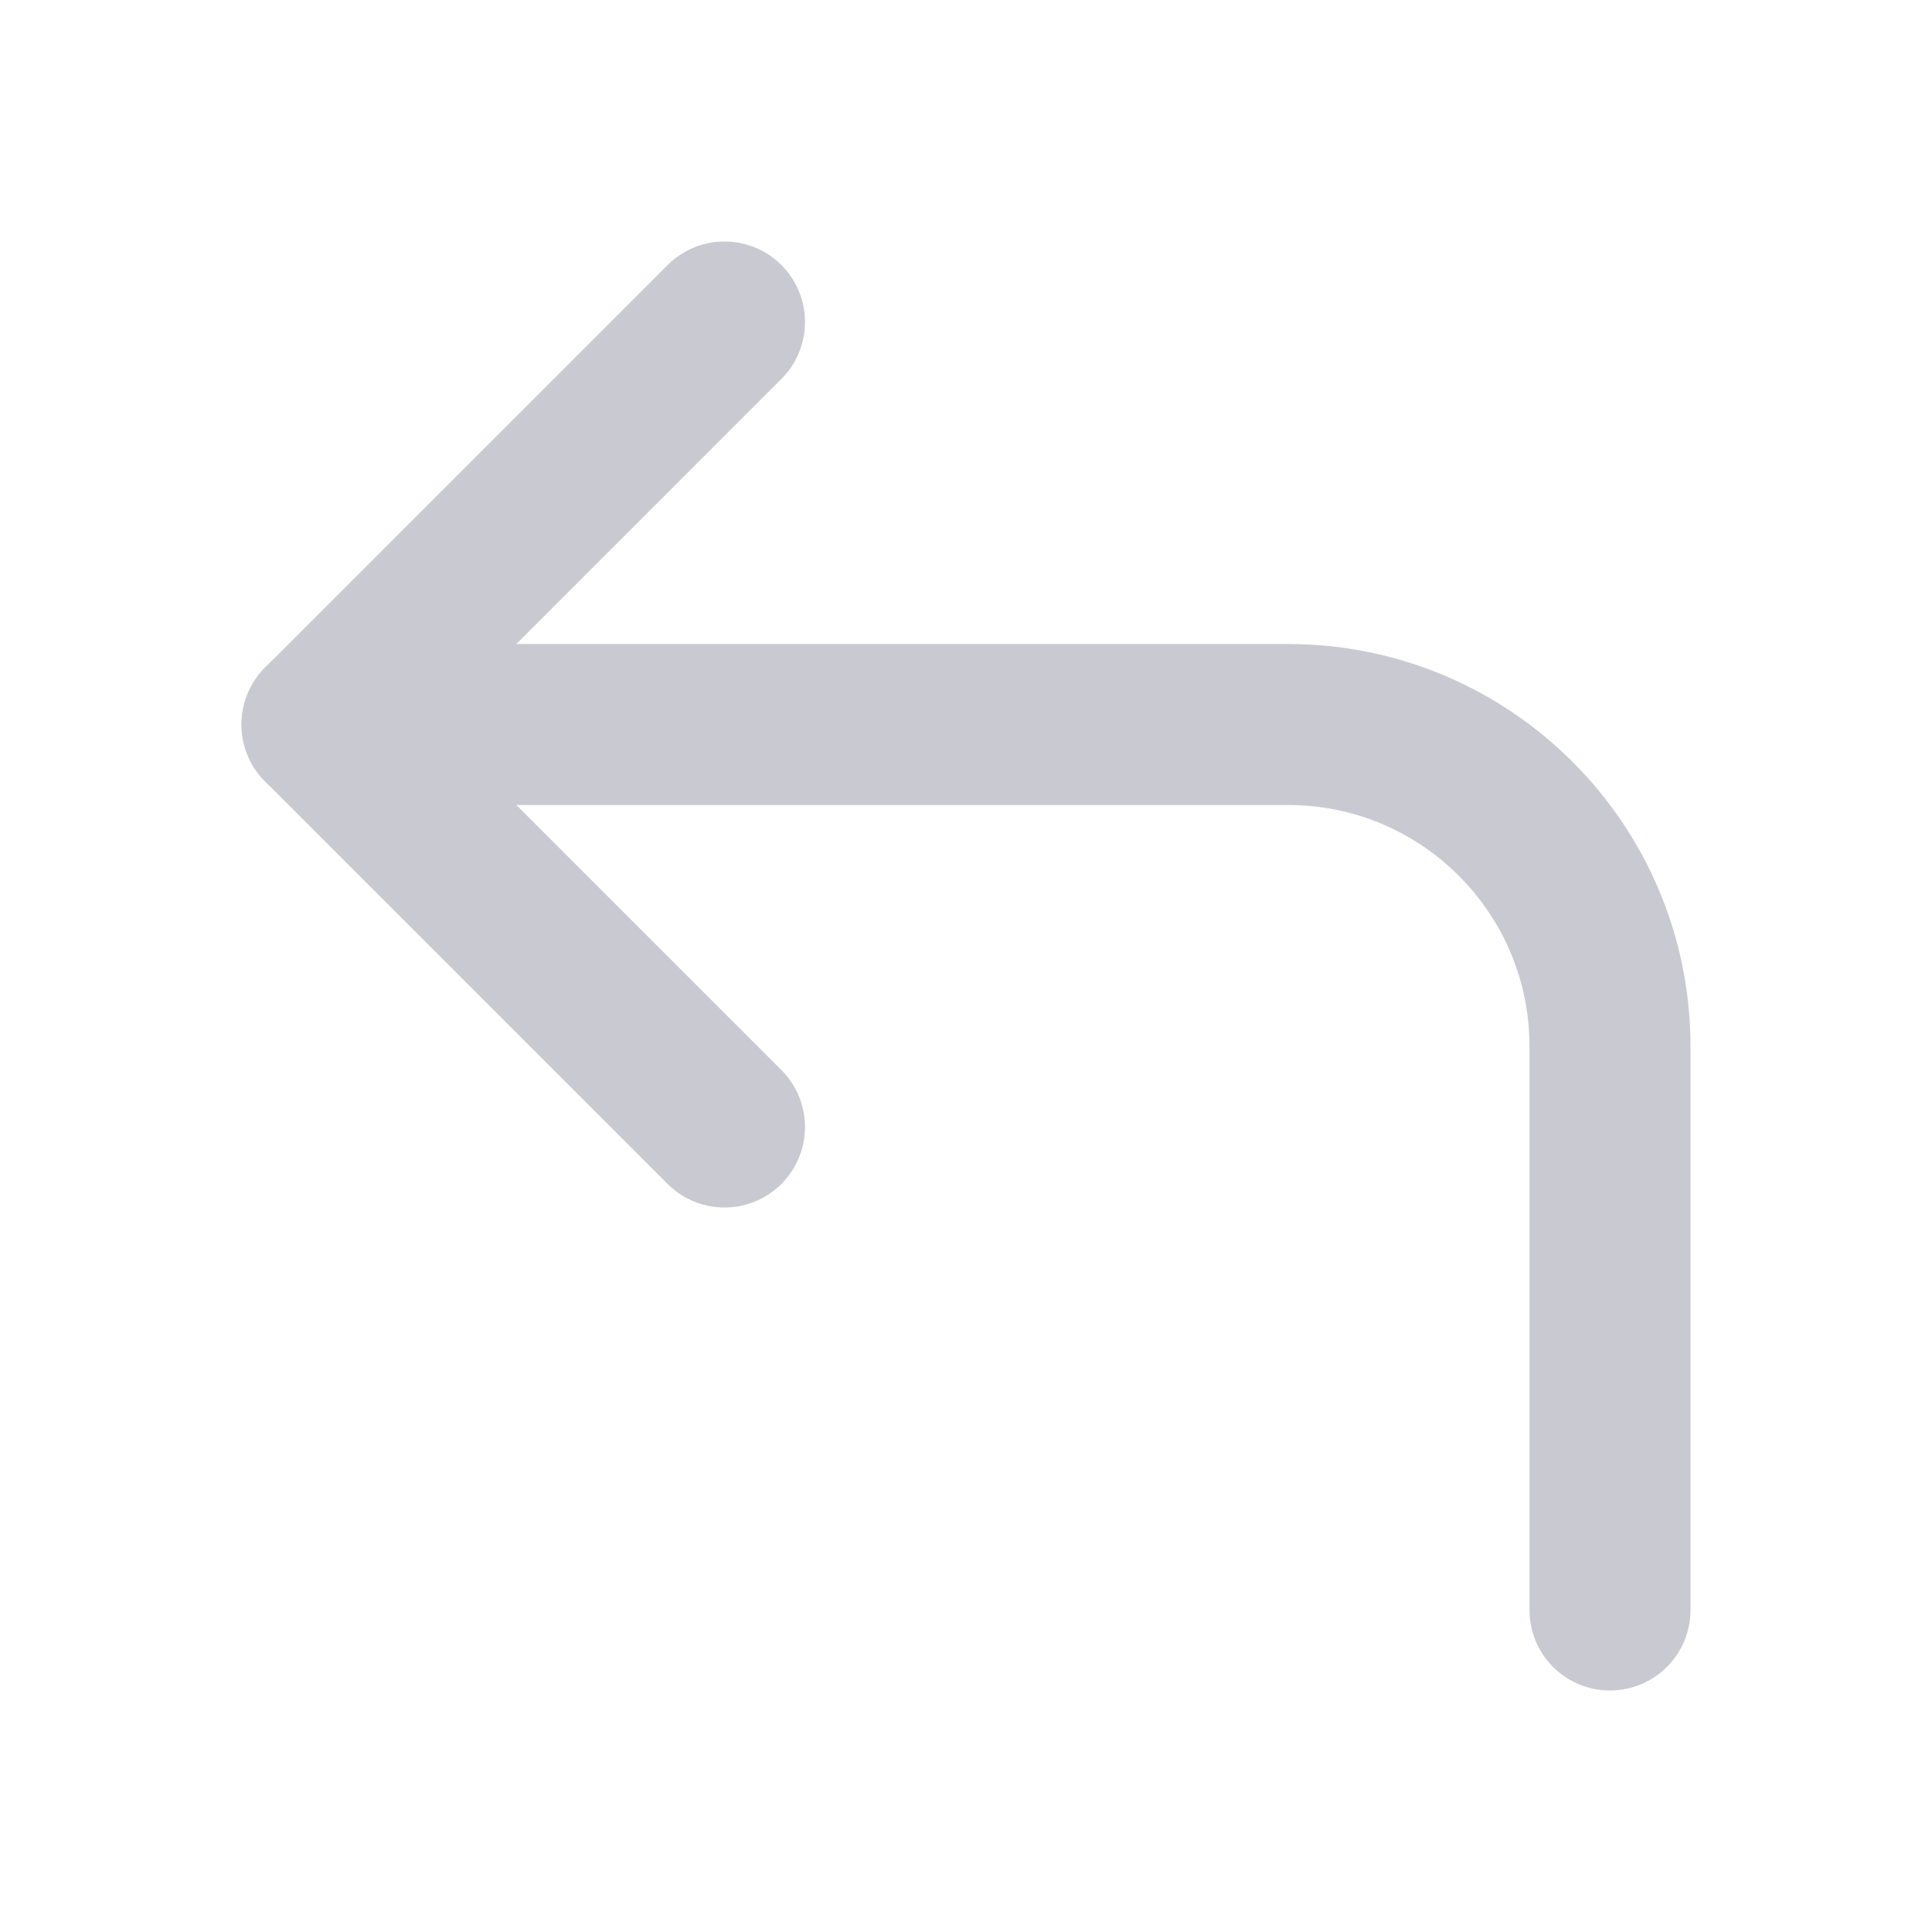
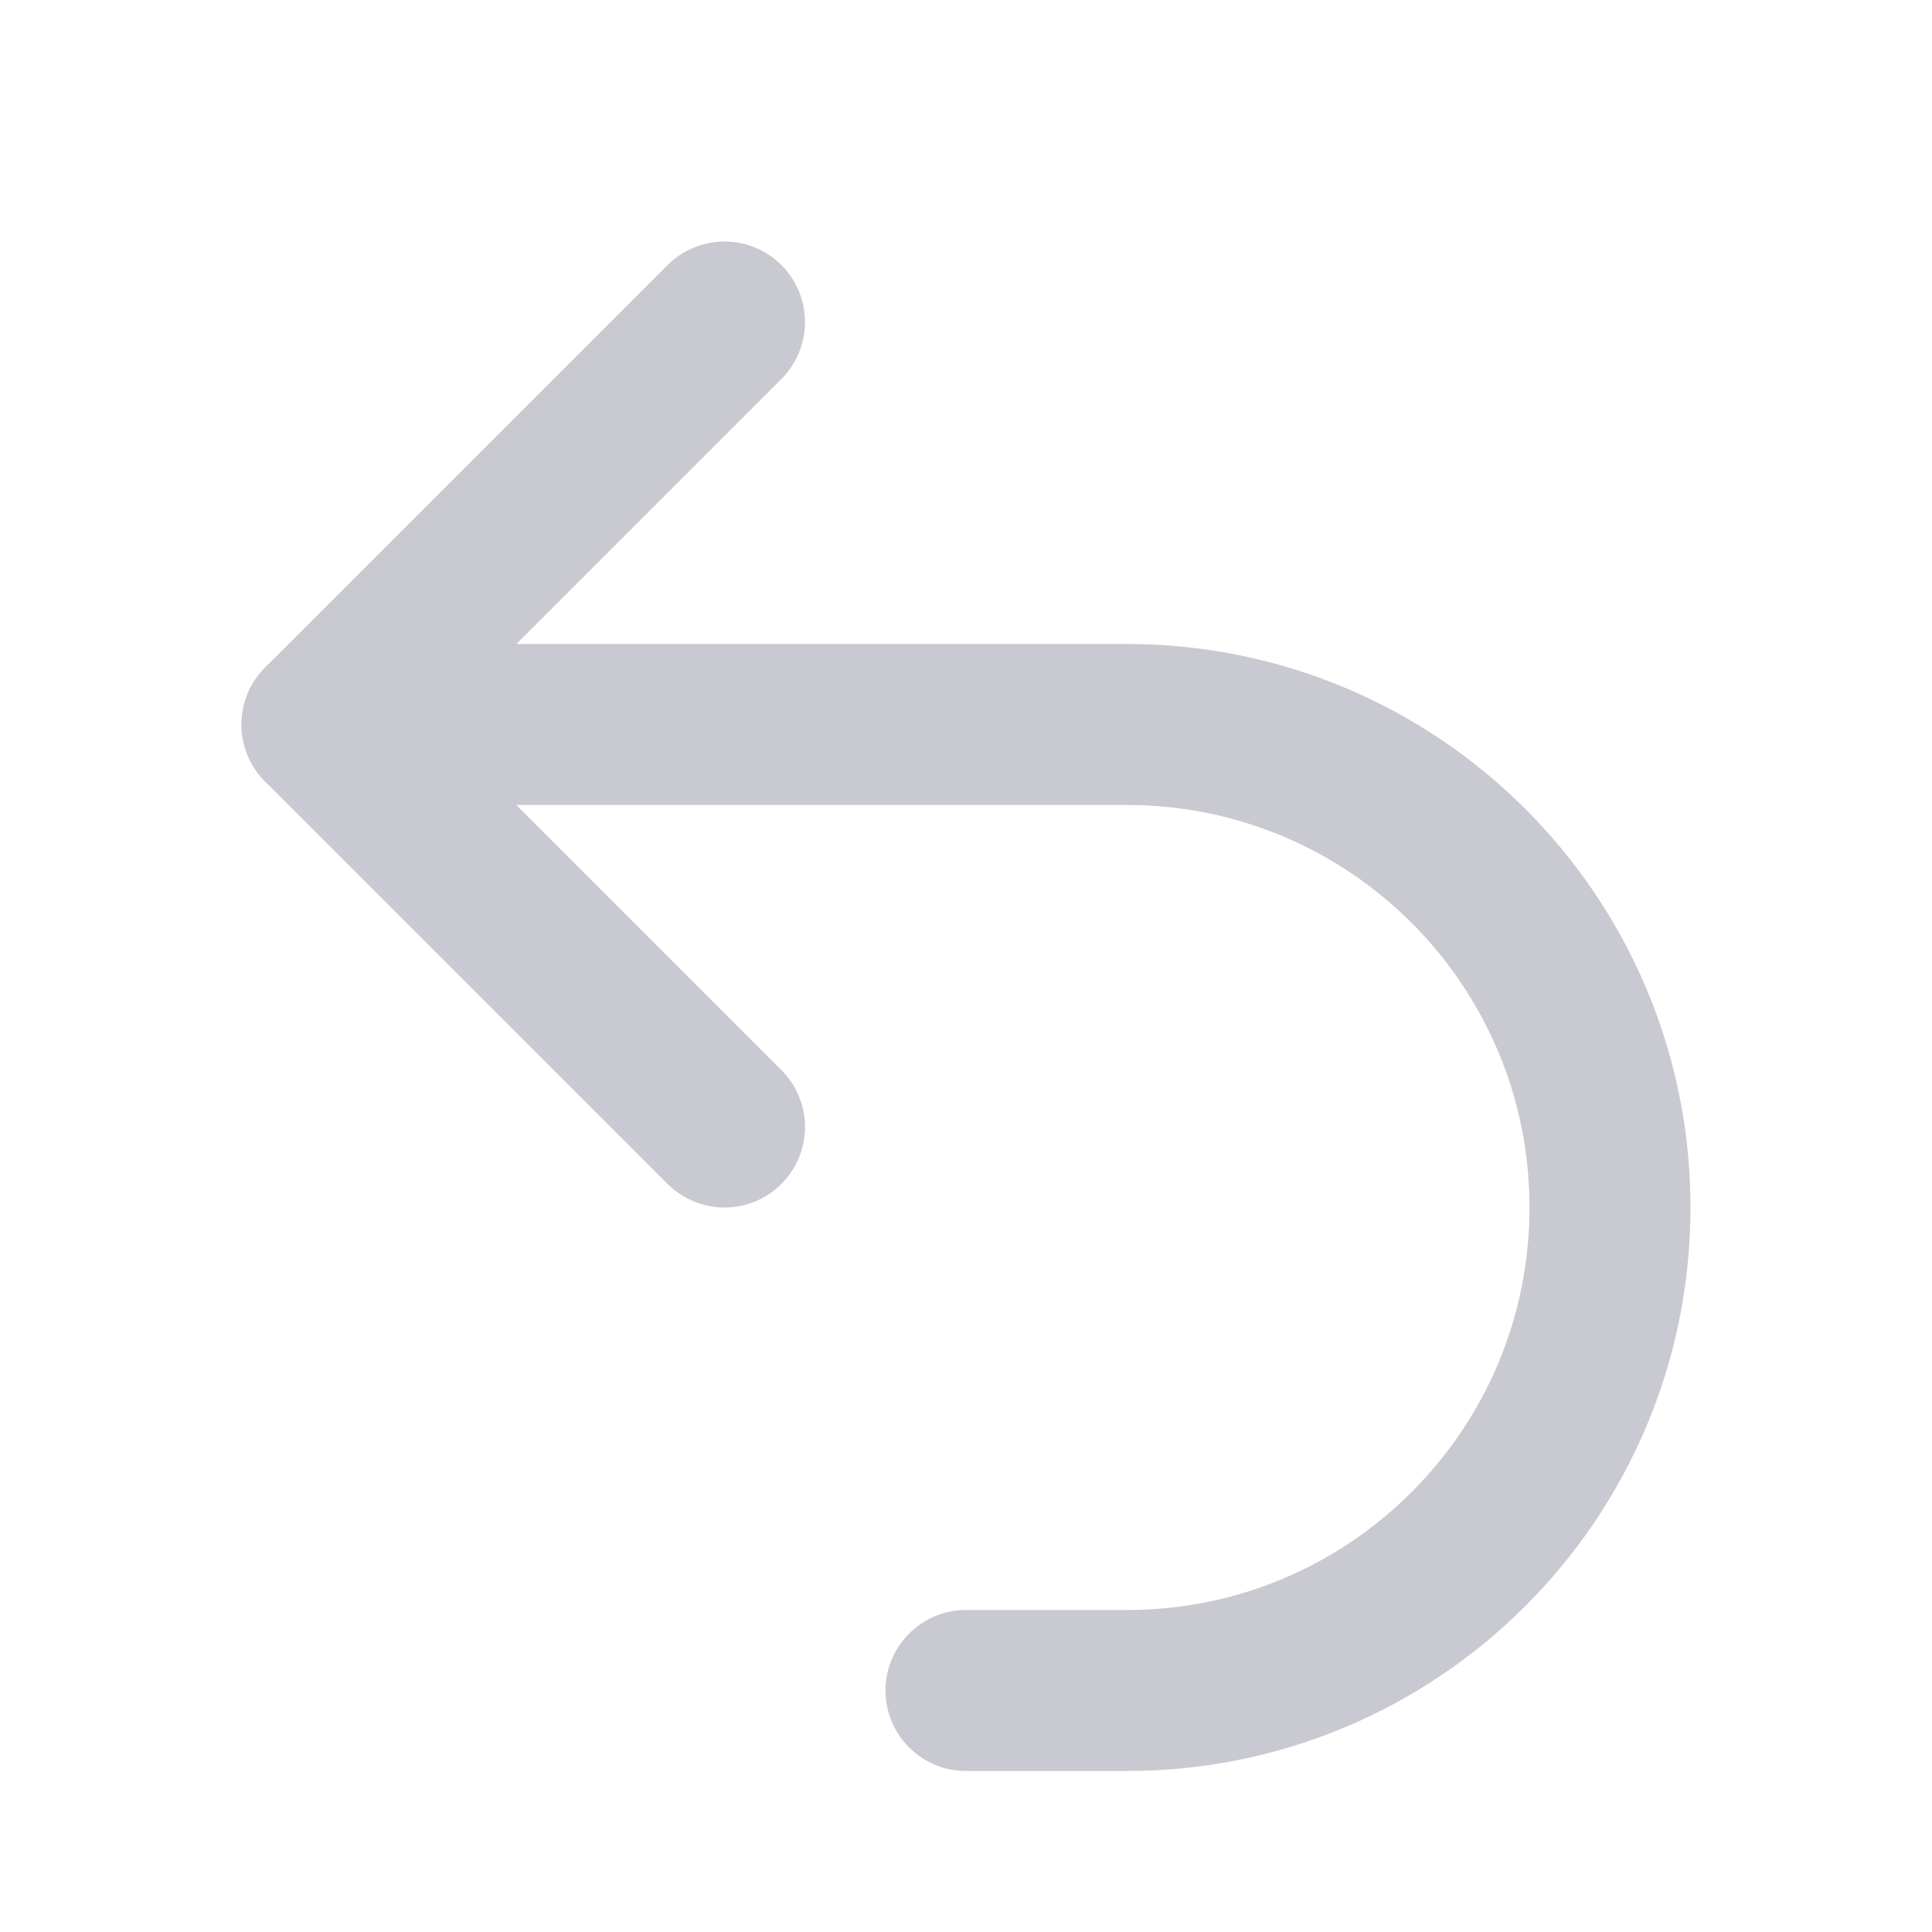
<svg xmlns="http://www.w3.org/2000/svg" viewBox="0 0 24 24" width="24" height="24" fill="none" stroke="#C9C9D1" stroke-width="2" stroke-linecap="round" stroke-linejoin="round">
-   <polyline points="9 14 4 9 9 4" />
-   <path d="M20 20v-7a4 4 0 0 0-4-4H4" />
+   <path d="m9 4-5 5 5 5" />
+   <path d="M4 9h10a6 6 0 1 1 0 12h-2" />
</svg>
